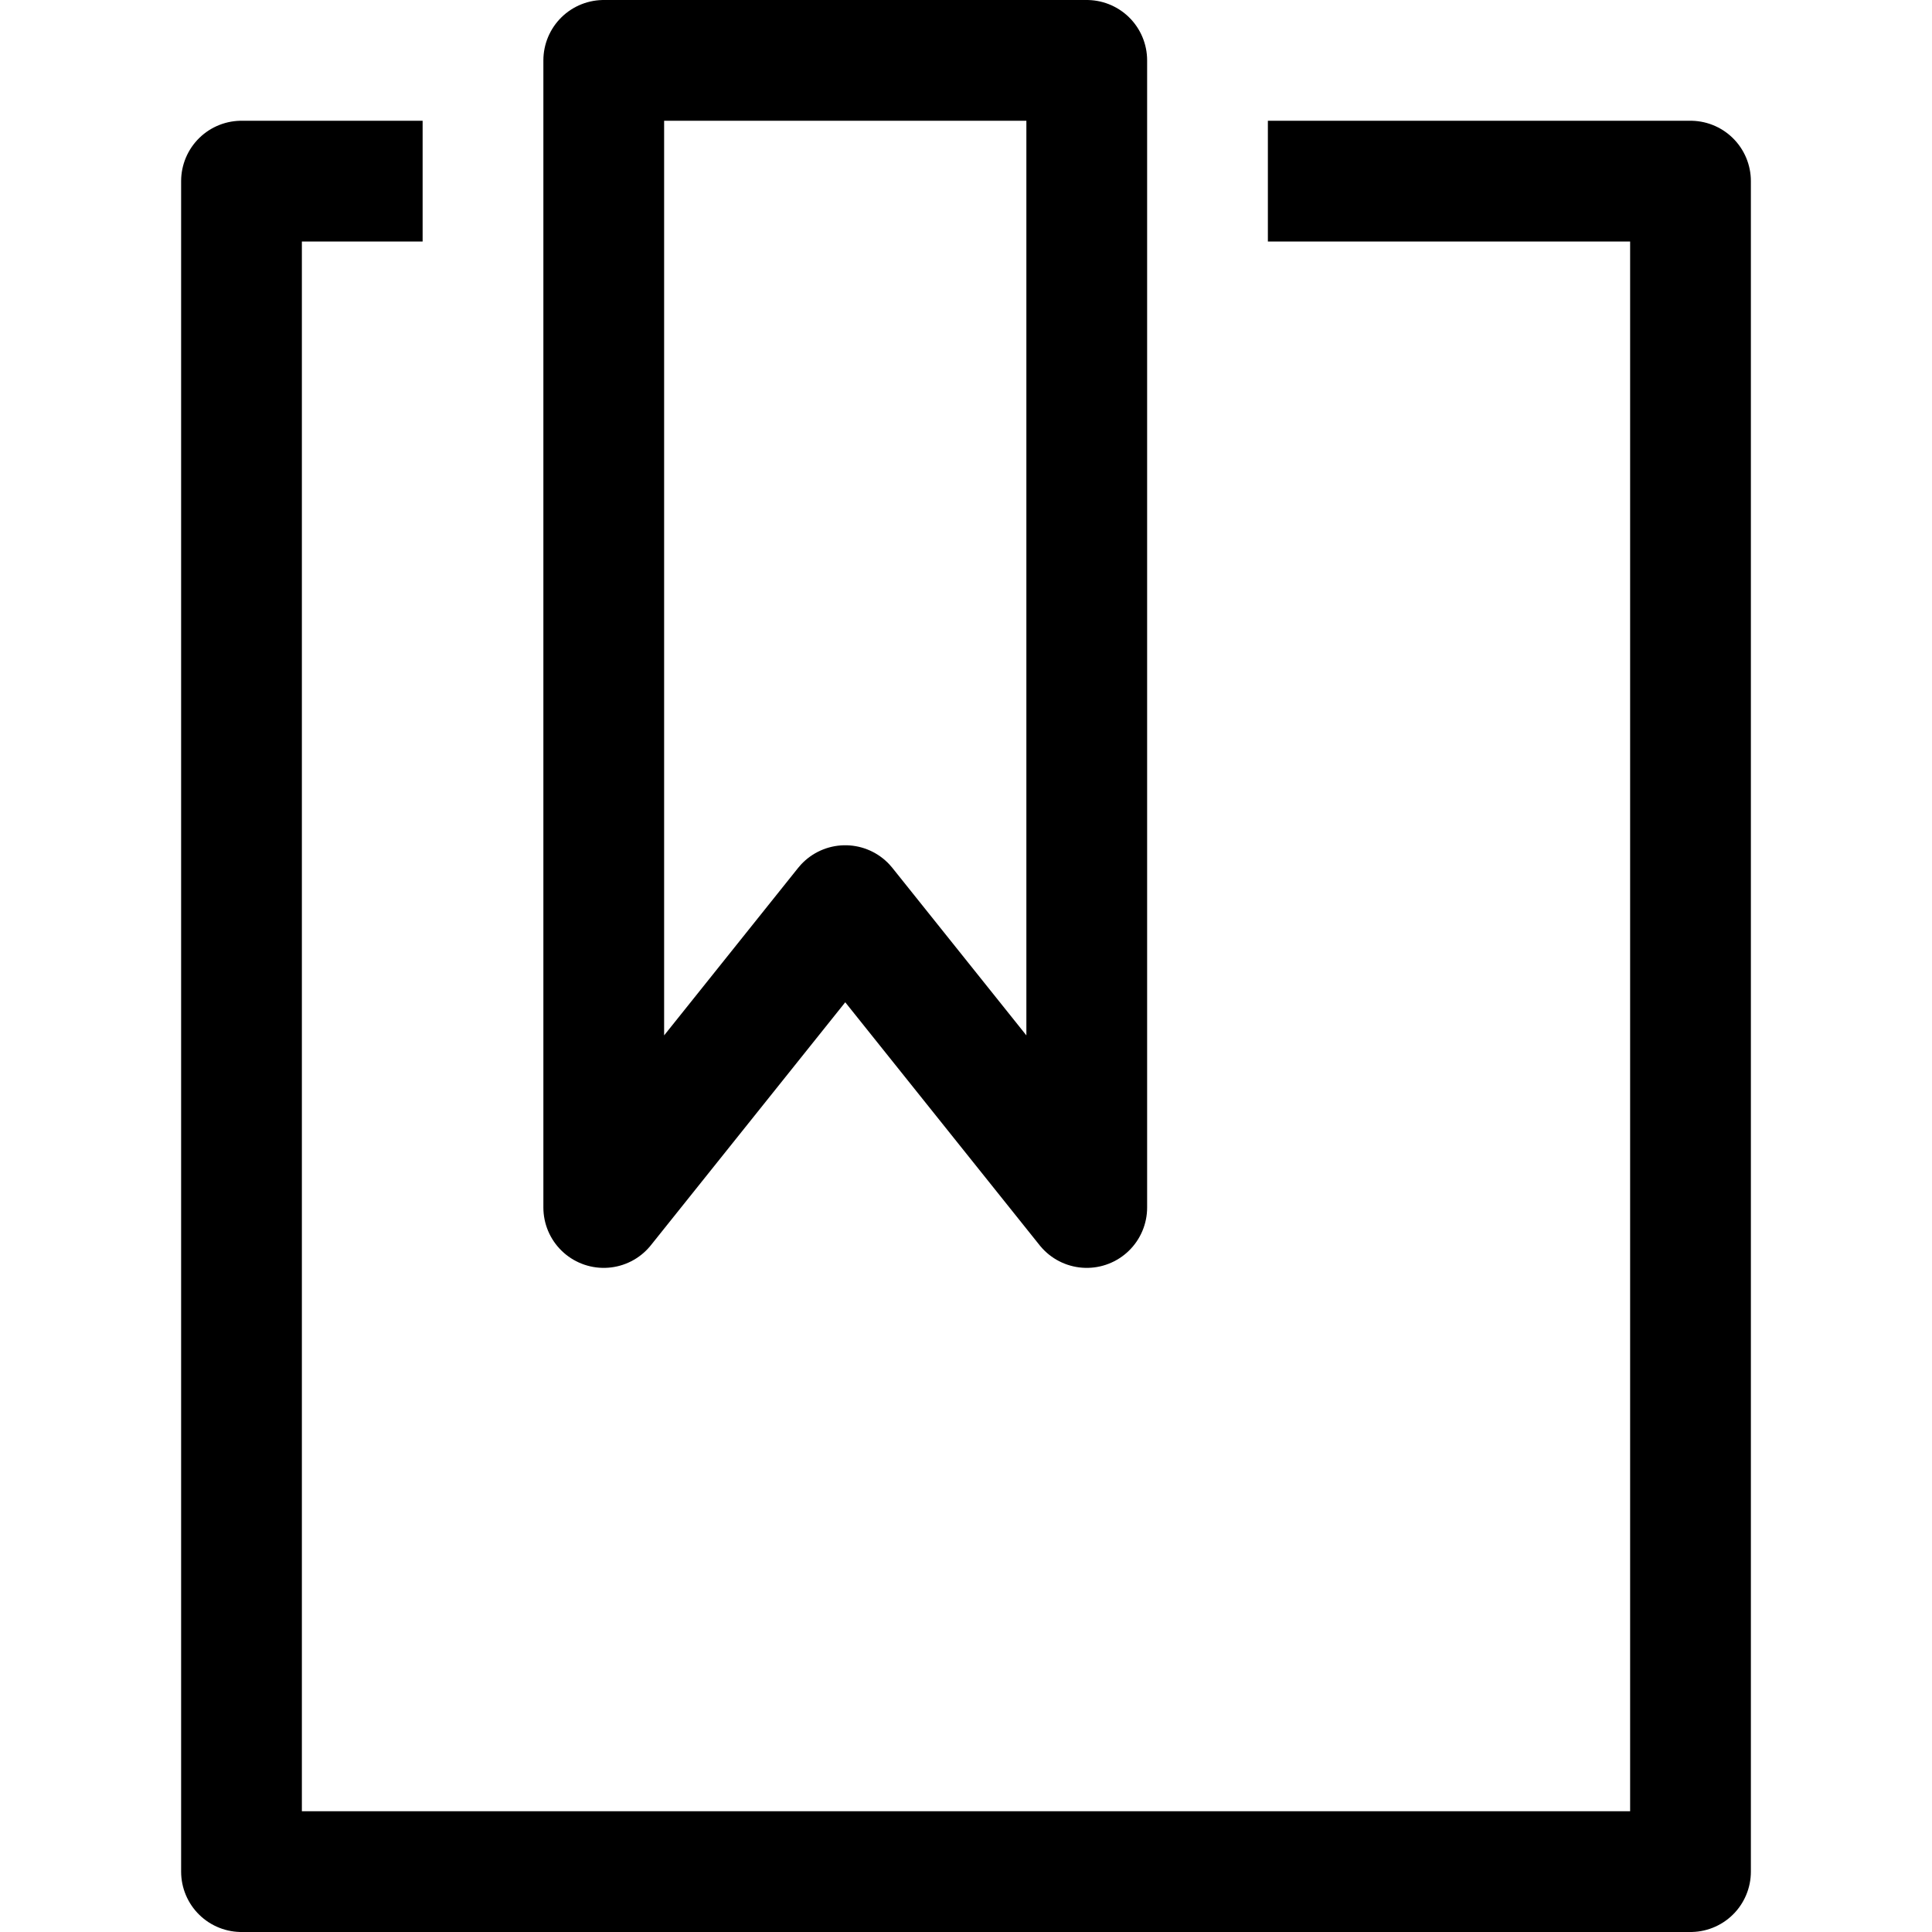
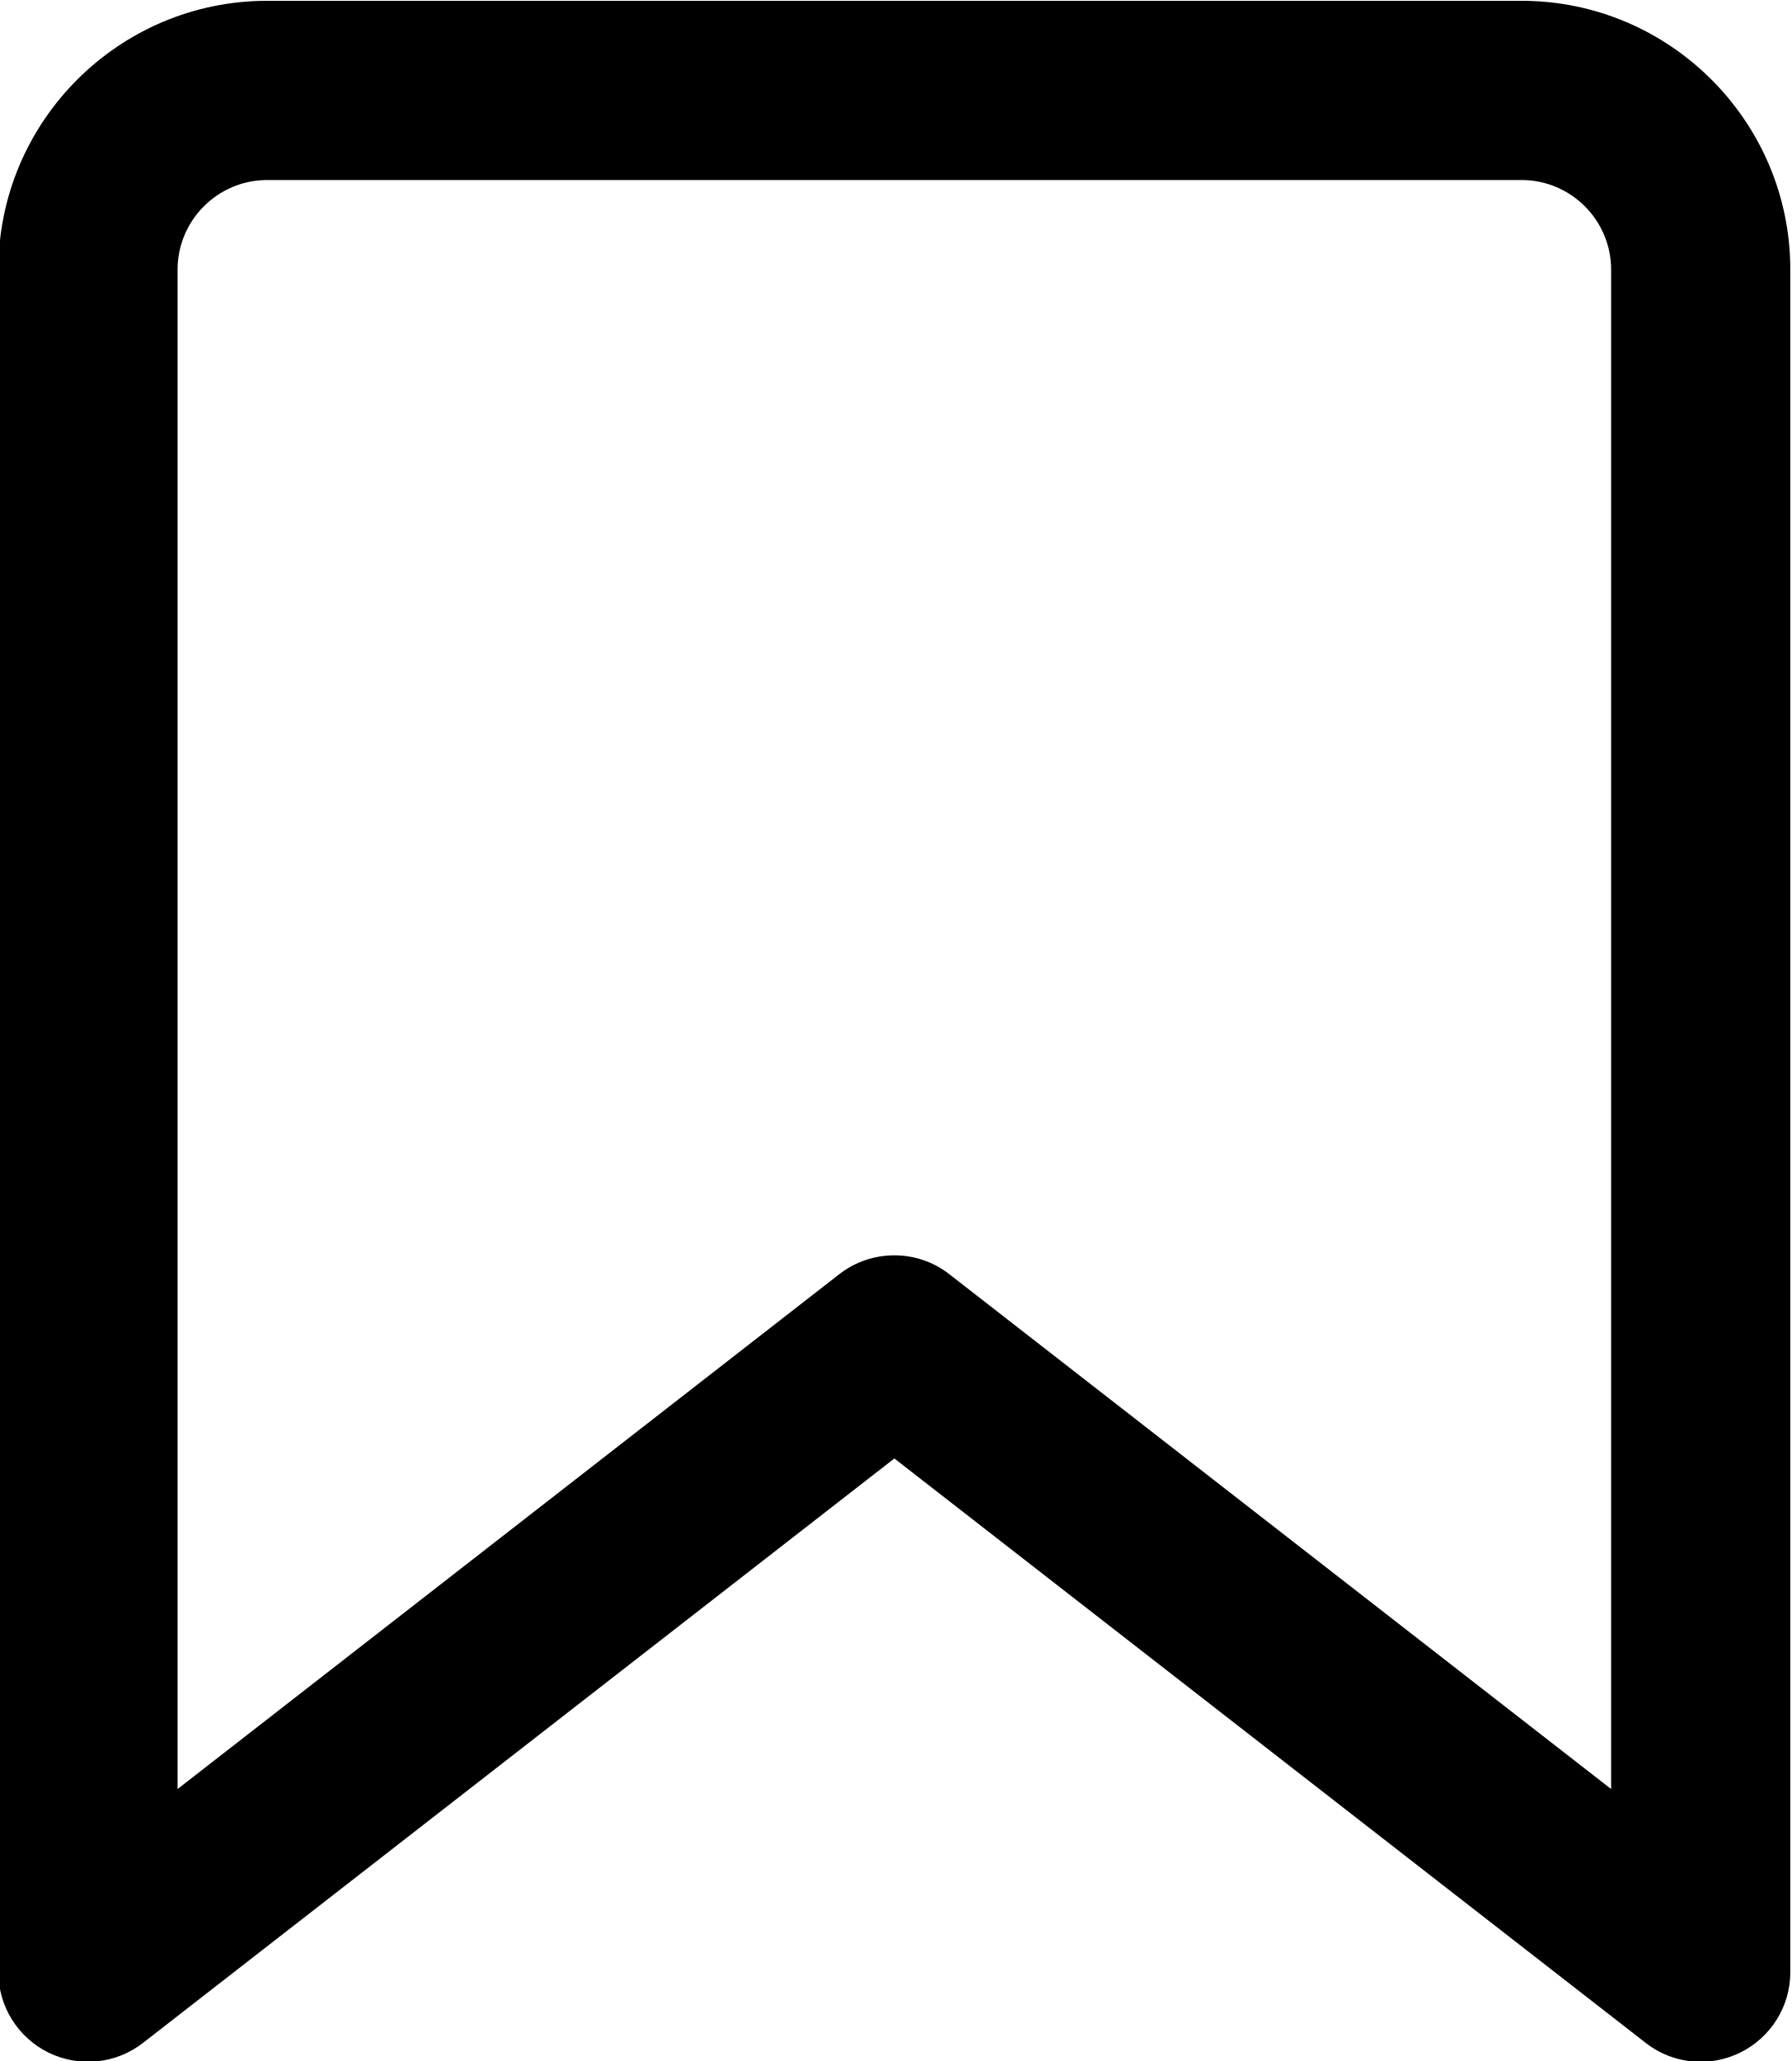
- <svg xmlns="http://www.w3.org/2000/svg" viewBox="0 0 32 32">
-   <defs>
-     <style>.cls-1{fill:none;stroke:#000;stroke-linejoin:round;stroke-width:2px;}</style>
-   </defs>
-   <g data-name="136-Bookmark" id="_136-Bookmark">
-     <polyline class="cls-1" points="21 3 28 3 28 31 4 31 4 3 7 3" />
-     <polygon class="cls-1" points="10 1 10 15 10 20 14 15 18 20 18 15 18 1 10 1" />
+ <svg xmlns="http://www.w3.org/2000/svg" width="20" height="23">
+   <g>
+     <rect fill="none" id="canvas_background" height="25" width="22" y="-1" x="-1" />
+   </g>
+   <g>
+     <path id="svg_1" d="m16.982,0.009l-14,0c-1.654,0 -3,1.346 -3,3l0,19c0,0.382 0.218,0.73 0.561,0.898c0.344,0.167 0.752,0.126 1.053,-0.109l8.386,-6.522l8.386,6.522c0.179,0.14 0.396,0.211 0.614,0.211c0.149,0 0.3,-0.034 0.439,-0.102c0.343,-0.168 0.561,-0.516 0.561,-0.898l0,-19c0,-1.654 -1.346,-3 -3,-3zm1,19.956l-7.386,-5.745c-0.18,-0.141 -0.397,-0.211 -0.614,-0.211s-0.434,0.07 -0.614,0.21l-7.386,5.746l0,-16.956c0,-0.551 0.449,-1 1,-1l14,0c0.551,0 1,0.449 1,1l0,16.956z" />
  </g>
</svg>
